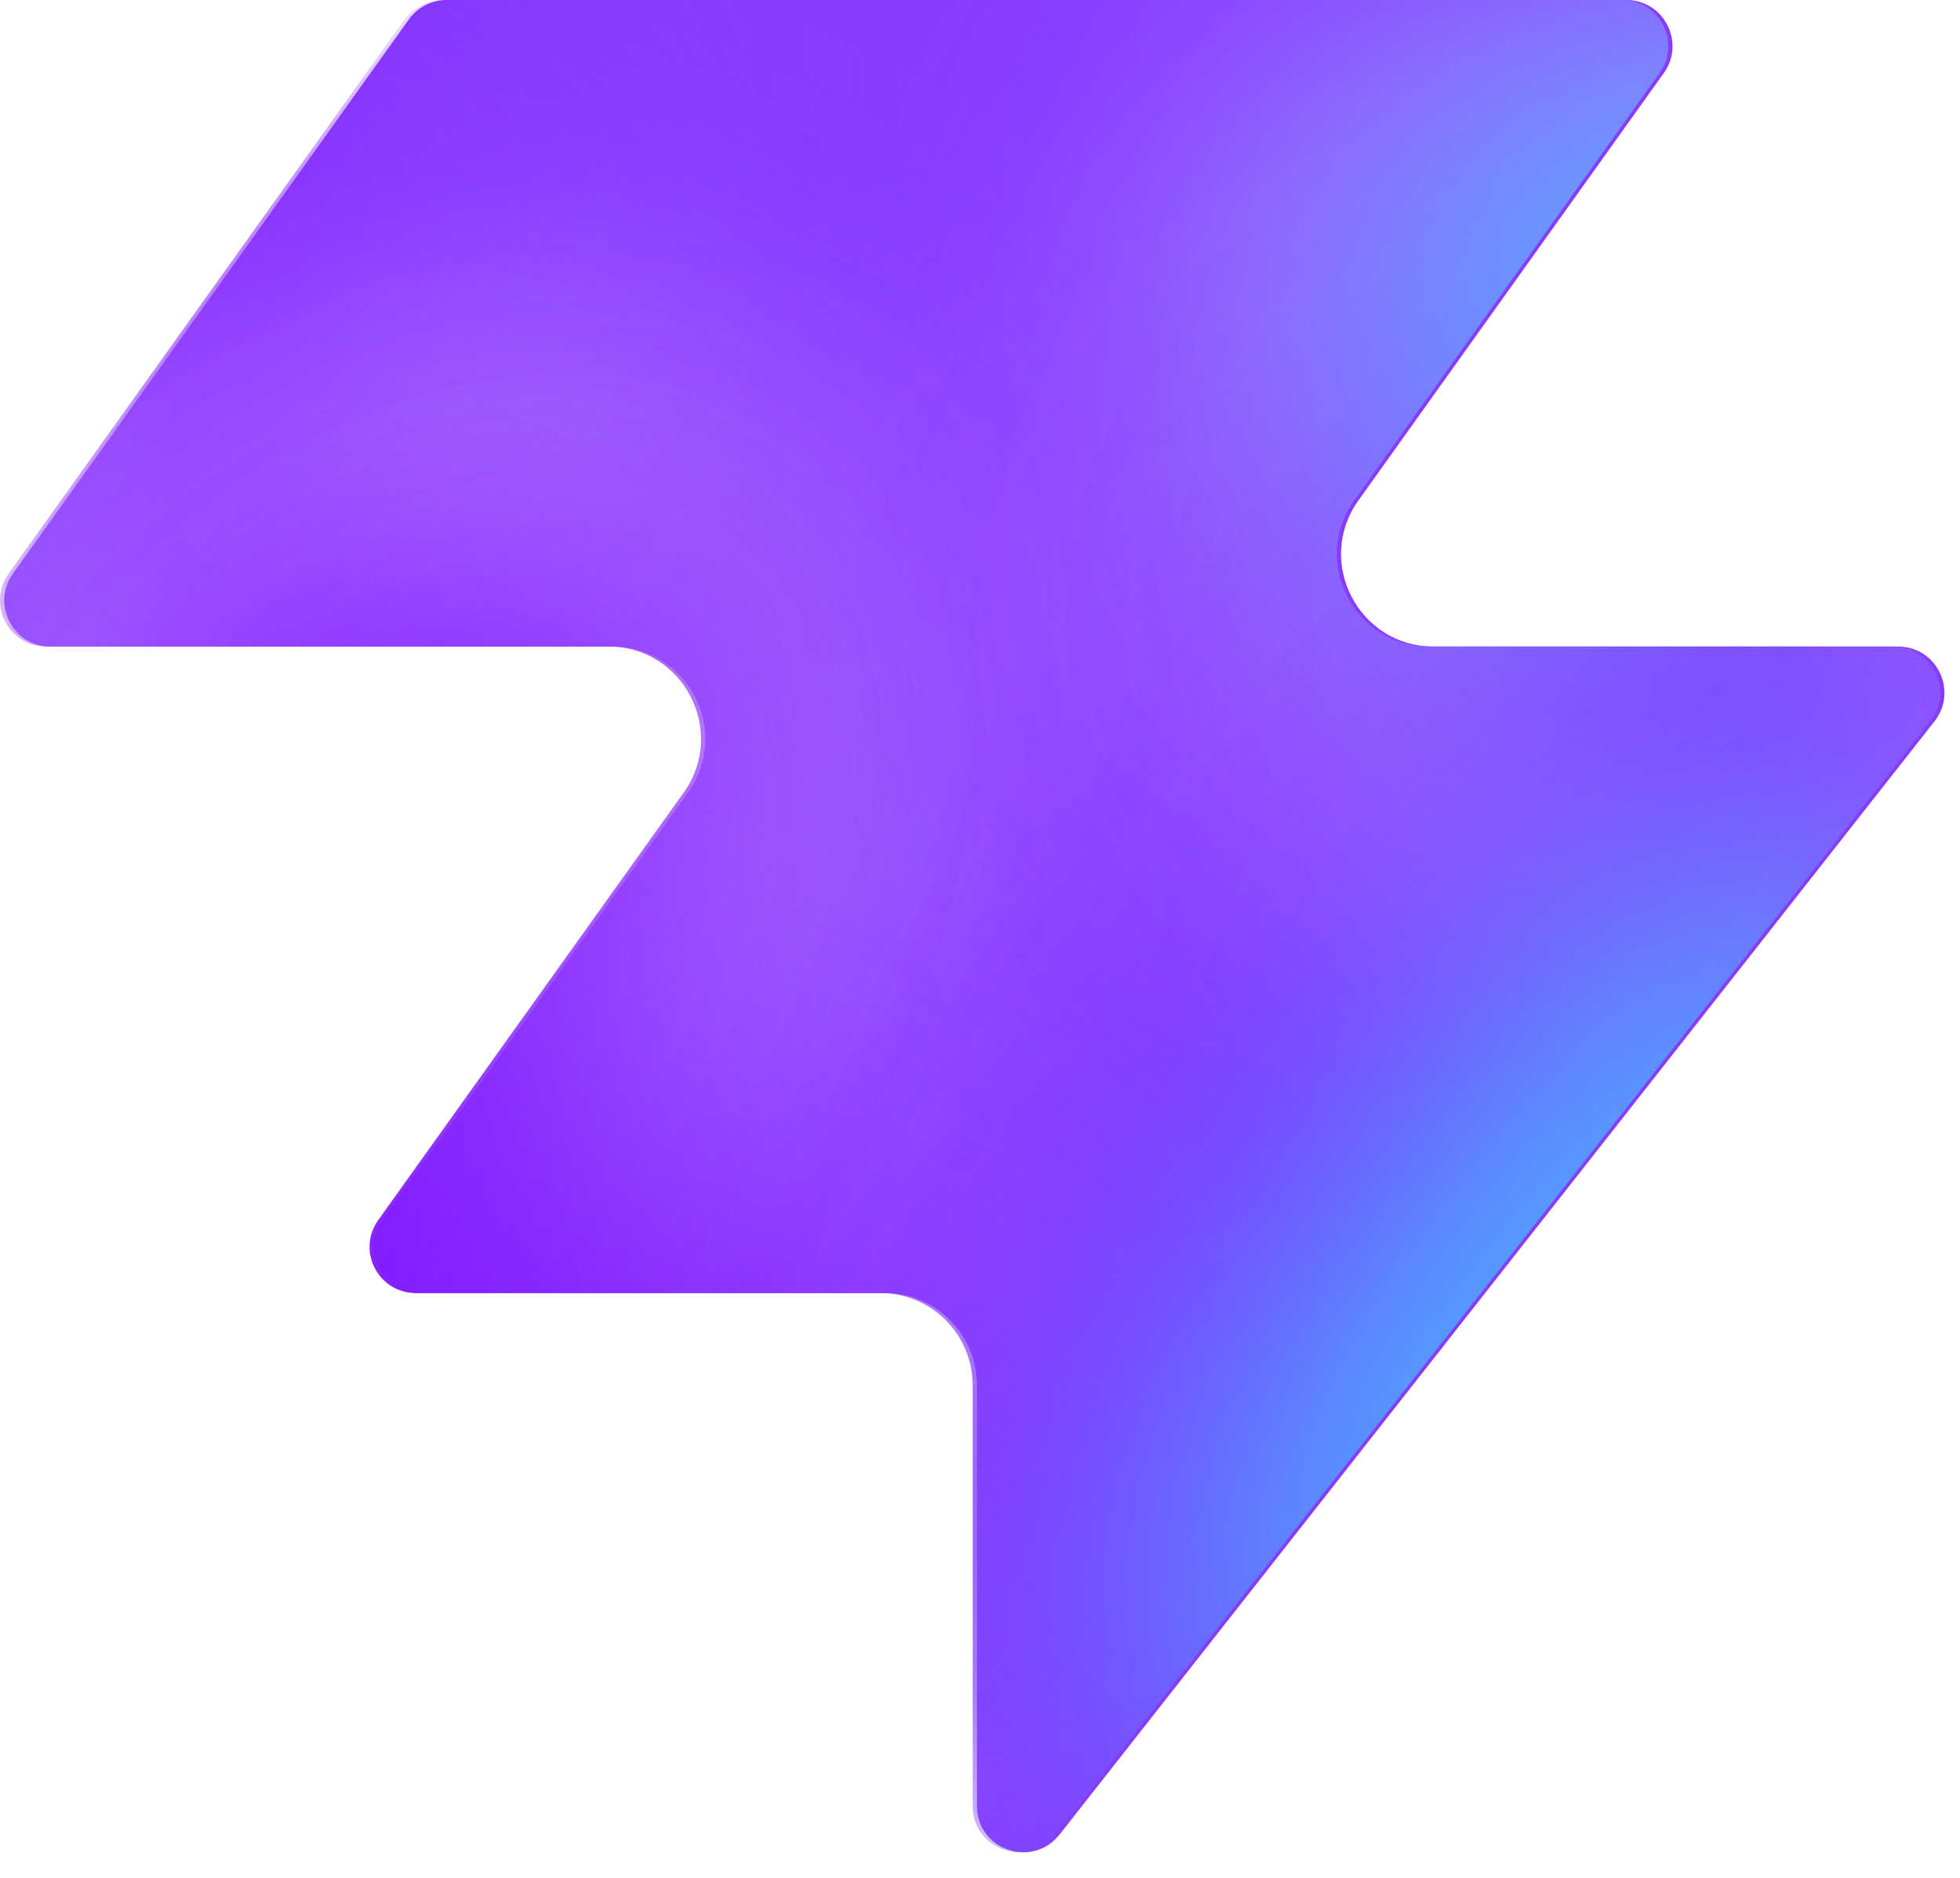
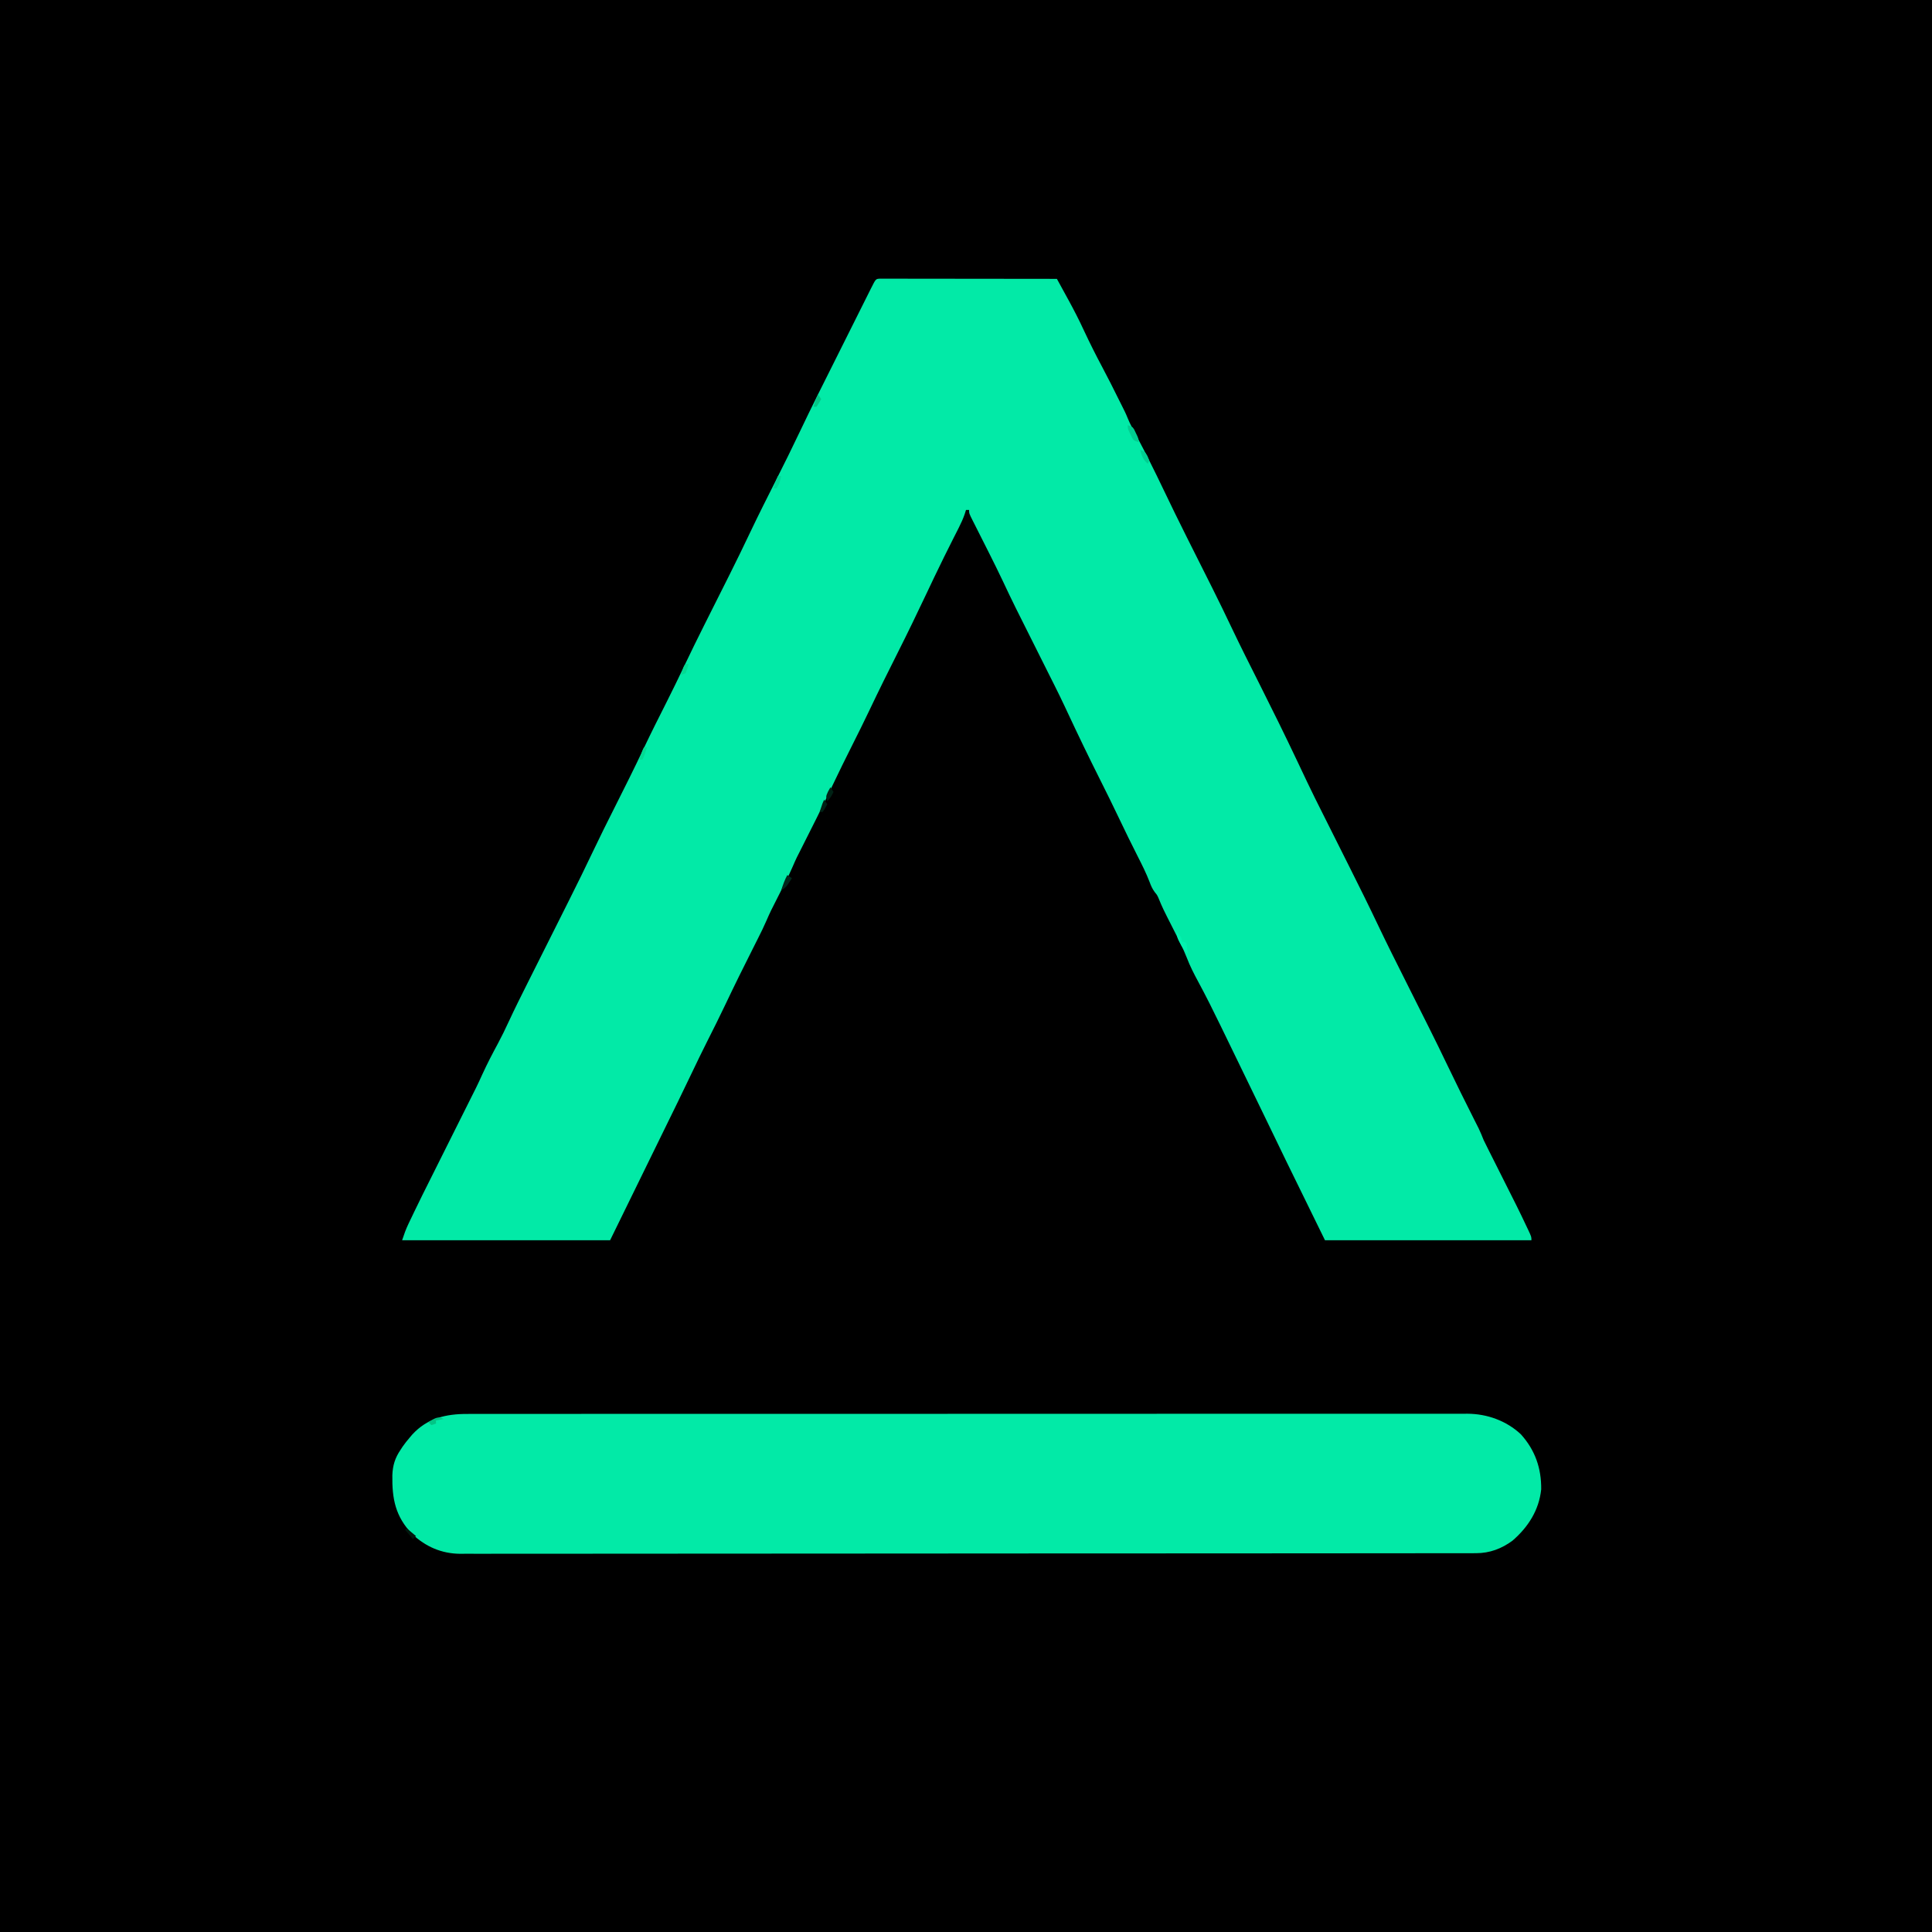
- <svg xmlns="http://www.w3.org/2000/svg" width="48" height="46" fill="none" viewBox="0 0 48 46">
-   <path fill="#863bff" d="M25.946 44.938c-.664.845-2.021.375-2.021-.698V33.937a2.26 2.26 0 0 0-2.262-2.262H10.287c-.92 0-1.456-1.04-.92-1.788l7.48-10.471c1.07-1.497 0-3.578-1.842-3.578H1.237c-.92 0-1.456-1.04-.92-1.788L10.013.474c.214-.297.556-.474.92-.474h28.894c.92 0 1.456 1.04.92 1.788l-7.48 10.471c-1.07 1.498 0 3.579 1.842 3.579h11.377c.943 0 1.473 1.088.89 1.83L25.947 44.94z" style="fill:#863bff;fill:color(display-p3 .525 .23 1);fill-opacity:1" />
-   <mask id="a" width="48" height="46" x="0" y="0" maskUnits="userSpaceOnUse" style="mask-type:alpha">
-     <path fill="#000" d="M25.842 44.938c-.664.844-2.021.375-2.021-.698V33.937a2.26 2.26 0 0 0-2.262-2.262H10.183c-.92 0-1.456-1.04-.92-1.788l7.48-10.471c1.07-1.498 0-3.579-1.842-3.579H1.133c-.92 0-1.456-1.04-.92-1.787L9.91.473c.214-.297.556-.474.92-.474h28.894c.92 0 1.456 1.04.92 1.788l-7.48 10.471c-1.07 1.498 0 3.578 1.842 3.578h11.377c.943 0 1.473 1.088.89 1.832L25.843 44.94z" style="fill:#000;fill-opacity:1" />
-   </mask>
-   <g mask="url(#a)">
-     <g filter="url(#b)">
-       <ellipse cx="5.508" cy="14.704" fill="#ede6ff" rx="5.508" ry="14.704" style="fill:#ede6ff;fill:color(display-p3 .927 .903 1);fill-opacity:1" transform="matrix(.00324 1 1 -.00324 -4.47 31.516)" />
-     </g>
-     <g filter="url(#c)">
-       <ellipse cx="10.399" cy="29.851" fill="#ede6ff" rx="10.399" ry="29.851" style="fill:#ede6ff;fill:color(display-p3 .927 .903 1);fill-opacity:1" transform="matrix(.00324 1 1 -.00324 -39.328 7.883)" />
-     </g>
-     <g filter="url(#d)">
-       <ellipse cx="5.508" cy="30.487" fill="#7e14ff" rx="5.508" ry="30.487" style="fill:#7e14ff;fill:color(display-p3 .492 .077 1);fill-opacity:1" transform="rotate(89.814 -25.913 -14.639)scale(1 -1)" />
-     </g>
-     <g filter="url(#e)">
-       <ellipse cx="5.508" cy="30.599" fill="#7e14ff" rx="5.508" ry="30.599" style="fill:#7e14ff;fill:color(display-p3 .492 .077 1);fill-opacity:1" transform="rotate(89.814 -32.644 -3.334)scale(1 -1)" />
-     </g>
-     <g filter="url(#f)">
-       <ellipse cx="5.508" cy="30.599" fill="#7e14ff" rx="5.508" ry="30.599" style="fill:#7e14ff;fill:color(display-p3 .492 .077 1);fill-opacity:1" transform="matrix(.00324 1 1 -.00324 -34.34 30.47)" />
-     </g>
-     <g filter="url(#g)">
-       <ellipse cx="14.072" cy="22.078" fill="#ede6ff" rx="14.072" ry="22.078" style="fill:#ede6ff;fill:color(display-p3 .927 .903 1);fill-opacity:1" transform="rotate(93.35 24.506 48.493)scale(-1 1)" />
-     </g>
-     <g filter="url(#h)">
-       <ellipse cx="3.47" cy="21.501" fill="#7e14ff" rx="3.47" ry="21.501" style="fill:#7e14ff;fill:color(display-p3 .492 .077 1);fill-opacity:1" transform="rotate(89.009 28.708 47.59)scale(-1 1)" />
-     </g>
-     <g filter="url(#i)">
-       <ellipse cx="3.47" cy="21.501" fill="#7e14ff" rx="3.47" ry="21.501" style="fill:#7e14ff;fill:color(display-p3 .492 .077 1);fill-opacity:1" transform="rotate(89.009 28.708 47.59)scale(-1 1)" />
-     </g>
-     <g filter="url(#j)">
-       <ellipse cx=".387" cy="8.972" fill="#7e14ff" rx="4.407" ry="29.108" style="fill:#7e14ff;fill:color(display-p3 .492 .077 1);fill-opacity:1" transform="rotate(39.51 .387 8.972)" />
-     </g>
-     <g filter="url(#k)">
-       <ellipse cx="47.523" cy="-6.092" fill="#7e14ff" rx="4.407" ry="29.108" style="fill:#7e14ff;fill:color(display-p3 .492 .077 1);fill-opacity:1" transform="rotate(37.892 47.523 -6.092)" />
-     </g>
-     <g filter="url(#l)">
-       <ellipse cx="41.412" cy="6.333" fill="#47bfff" rx="5.971" ry="9.665" style="fill:#47bfff;fill:color(display-p3 .28 .748 1);fill-opacity:1" transform="rotate(37.892 41.412 6.333)" />
-     </g>
-     <g filter="url(#m)">
-       <ellipse cx="-1.879" cy="38.332" fill="#7e14ff" rx="4.407" ry="29.108" style="fill:#7e14ff;fill:color(display-p3 .492 .077 1);fill-opacity:1" transform="rotate(37.892 -1.88 38.332)" />
-     </g>
-     <g filter="url(#n)">
-       <ellipse cx="-1.879" cy="38.332" fill="#7e14ff" rx="4.407" ry="29.108" style="fill:#7e14ff;fill:color(display-p3 .492 .077 1);fill-opacity:1" transform="rotate(37.892 -1.88 38.332)" />
-     </g>
-     <g filter="url(#o)">
-       <ellipse cx="35.651" cy="29.907" fill="#7e14ff" rx="4.407" ry="29.108" style="fill:#7e14ff;fill:color(display-p3 .492 .077 1);fill-opacity:1" transform="rotate(37.892 35.651 29.907)" />
-     </g>
-     <g filter="url(#p)">
-       <ellipse cx="38.418" cy="32.4" fill="#47bfff" rx="5.971" ry="15.297" style="fill:#47bfff;fill:color(display-p3 .28 .748 1);fill-opacity:1" transform="rotate(37.892 38.418 32.4)" />
-     </g>
-   </g>
-   <defs>
-     <filter id="b" width="60.045" height="41.654" x="-19.77" y="16.149" color-interpolation-filters="sRGB" filterUnits="userSpaceOnUse">
-       <feFlood flood-opacity="0" result="BackgroundImageFix" />
-       <feBlend in="SourceGraphic" in2="BackgroundImageFix" result="shape" />
-       <feGaussianBlur result="effect1_foregroundBlur_2002_17158" stdDeviation="7.659" />
-     </filter>
-     <filter id="c" width="90.34" height="51.437" x="-54.613" y="-7.533" color-interpolation-filters="sRGB" filterUnits="userSpaceOnUse">
-       <feFlood flood-opacity="0" result="BackgroundImageFix" />
-       <feBlend in="SourceGraphic" in2="BackgroundImageFix" result="shape" />
-       <feGaussianBlur result="effect1_foregroundBlur_2002_17158" stdDeviation="7.659" />
-     </filter>
-     <filter id="d" width="79.355" height="29.4" x="-49.64" y="2.03" color-interpolation-filters="sRGB" filterUnits="userSpaceOnUse">
-       <feFlood flood-opacity="0" result="BackgroundImageFix" />
-       <feBlend in="SourceGraphic" in2="BackgroundImageFix" result="shape" />
-       <feGaussianBlur result="effect1_foregroundBlur_2002_17158" stdDeviation="4.596" />
-     </filter>
-     <filter id="e" width="79.579" height="29.4" x="-45.045" y="20.029" color-interpolation-filters="sRGB" filterUnits="userSpaceOnUse">
-       <feFlood flood-opacity="0" result="BackgroundImageFix" />
-       <feBlend in="SourceGraphic" in2="BackgroundImageFix" result="shape" />
-       <feGaussianBlur result="effect1_foregroundBlur_2002_17158" stdDeviation="4.596" />
-     </filter>
-     <filter id="f" width="79.579" height="29.4" x="-43.513" y="21.178" color-interpolation-filters="sRGB" filterUnits="userSpaceOnUse">
-       <feFlood flood-opacity="0" result="BackgroundImageFix" />
-       <feBlend in="SourceGraphic" in2="BackgroundImageFix" result="shape" />
-       <feGaussianBlur result="effect1_foregroundBlur_2002_17158" stdDeviation="4.596" />
-     </filter>
-     <filter id="g" width="74.749" height="58.852" x="15.756" y="-17.901" color-interpolation-filters="sRGB" filterUnits="userSpaceOnUse">
-       <feFlood flood-opacity="0" result="BackgroundImageFix" />
-       <feBlend in="SourceGraphic" in2="BackgroundImageFix" result="shape" />
-       <feGaussianBlur result="effect1_foregroundBlur_2002_17158" stdDeviation="7.659" />
-     </filter>
-     <filter id="h" width="61.377" height="25.362" x="23.548" y="2.284" color-interpolation-filters="sRGB" filterUnits="userSpaceOnUse">
-       <feFlood flood-opacity="0" result="BackgroundImageFix" />
-       <feBlend in="SourceGraphic" in2="BackgroundImageFix" result="shape" />
-       <feGaussianBlur result="effect1_foregroundBlur_2002_17158" stdDeviation="4.596" />
-     </filter>
-     <filter id="i" width="61.377" height="25.362" x="23.548" y="2.284" color-interpolation-filters="sRGB" filterUnits="userSpaceOnUse">
-       <feFlood flood-opacity="0" result="BackgroundImageFix" />
-       <feBlend in="SourceGraphic" in2="BackgroundImageFix" result="shape" />
-       <feGaussianBlur result="effect1_foregroundBlur_2002_17158" stdDeviation="4.596" />
-     </filter>
-     <filter id="j" width="56.045" height="63.649" x="-27.636" y="-22.853" color-interpolation-filters="sRGB" filterUnits="userSpaceOnUse">
-       <feFlood flood-opacity="0" result="BackgroundImageFix" />
-       <feBlend in="SourceGraphic" in2="BackgroundImageFix" result="shape" />
-       <feGaussianBlur result="effect1_foregroundBlur_2002_17158" stdDeviation="4.596" />
-     </filter>
-     <filter id="k" width="54.814" height="64.646" x="20.116" y="-38.415" color-interpolation-filters="sRGB" filterUnits="userSpaceOnUse">
-       <feFlood flood-opacity="0" result="BackgroundImageFix" />
-       <feBlend in="SourceGraphic" in2="BackgroundImageFix" result="shape" />
-       <feGaussianBlur result="effect1_foregroundBlur_2002_17158" stdDeviation="4.596" />
-     </filter>
-     <filter id="l" width="33.541" height="35.313" x="24.641" y="-11.323" color-interpolation-filters="sRGB" filterUnits="userSpaceOnUse">
-       <feFlood flood-opacity="0" result="BackgroundImageFix" />
-       <feBlend in="SourceGraphic" in2="BackgroundImageFix" result="shape" />
-       <feGaussianBlur result="effect1_foregroundBlur_2002_17158" stdDeviation="4.596" />
-     </filter>
-     <filter id="m" width="54.814" height="64.646" x="-29.286" y="6.009" color-interpolation-filters="sRGB" filterUnits="userSpaceOnUse">
-       <feFlood flood-opacity="0" result="BackgroundImageFix" />
-       <feBlend in="SourceGraphic" in2="BackgroundImageFix" result="shape" />
-       <feGaussianBlur result="effect1_foregroundBlur_2002_17158" stdDeviation="4.596" />
-     </filter>
-     <filter id="n" width="54.814" height="64.646" x="-29.286" y="6.009" color-interpolation-filters="sRGB" filterUnits="userSpaceOnUse">
-       <feFlood flood-opacity="0" result="BackgroundImageFix" />
-       <feBlend in="SourceGraphic" in2="BackgroundImageFix" result="shape" />
-       <feGaussianBlur result="effect1_foregroundBlur_2002_17158" stdDeviation="4.596" />
-     </filter>
-     <filter id="o" width="54.814" height="64.646" x="8.244" y="-2.416" color-interpolation-filters="sRGB" filterUnits="userSpaceOnUse">
-       <feFlood flood-opacity="0" result="BackgroundImageFix" />
-       <feBlend in="SourceGraphic" in2="BackgroundImageFix" result="shape" />
-       <feGaussianBlur result="effect1_foregroundBlur_2002_17158" stdDeviation="4.596" />
-     </filter>
-     <filter id="p" width="39.409" height="43.623" x="18.713" y="10.588" color-interpolation-filters="sRGB" filterUnits="userSpaceOnUse">
-       <feFlood flood-opacity="0" result="BackgroundImageFix" />
-       <feBlend in="SourceGraphic" in2="BackgroundImageFix" result="shape" />
-       <feGaussianBlur result="effect1_foregroundBlur_2002_17158" stdDeviation="4.596" />
-     </filter>
-   </defs>
+ <svg xmlns="http://www.w3.org/2000/svg" version="1.1" width="1254" height="1254">
+   <path d="M0 0 C413.82 0 827.64 0 1254 0 C1254 413.82 1254 827.64 1254 1254 C840.18 1254 426.36 1254 0 1254 C0 840.18 0 426.36 0 0 Z " fill="#000000" transform="translate(0,0)" />
+   <path d="M0 0 C0.862 0.001 1.724 0.002 2.612 0.003 C4.09 0.001 4.09 0.001 5.599 -0.001 C6.69 0.002 7.78 0.006 8.903 0.01 C10.045 0.009 11.186 0.009 12.362 0.009 C16.155 0.01 19.948 0.018 23.741 0.025 C26.363 0.027 28.985 0.029 31.606 0.03 C37.815 0.033 44.023 0.041 50.232 0.051 C57.298 0.062 64.364 0.068 71.431 0.073 C85.97 0.083 100.51 0.101 115.05 0.123 C116.985 3.653 118.917 7.184 120.848 10.716 C121.393 11.711 121.939 12.706 122.501 13.73 C126.111 20.337 129.532 26.968 132.675 33.811 C136.414 41.783 140.336 49.619 144.478 57.389 C148.158 64.294 151.676 71.273 155.139 78.289 C155.784 79.589 156.437 80.886 157.094 82.18 C158.498 84.952 159.875 87.678 161.011 90.572 C162.613 94.507 164.673 98.192 166.675 101.936 C172.67 113.248 178.407 124.656 183.912 136.215 C188.971 146.823 194.132 157.374 199.397 167.881 C199.711 168.507 200.025 169.134 200.349 169.779 C202.6 174.27 204.856 178.759 207.112 183.248 C209.689 188.374 212.264 193.501 214.835 198.631 C215.148 199.256 215.462 199.882 215.785 200.526 C220.277 209.495 224.656 218.513 228.955 227.576 C234.636 239.516 240.609 251.311 246.55 263.123 C254.892 279.709 263.107 296.341 271.05 313.123 C271.971 315.066 272.893 317.01 273.815 318.953 C275.021 321.494 276.226 324.036 277.428 326.579 C280.76 333.618 284.256 340.575 287.75 347.534 C291.868 355.737 295.979 363.942 300.088 372.148 C301.623 375.213 303.159 378.277 304.696 381.341 C311.226 394.353 317.693 407.388 323.937 420.539 C329.535 432.297 335.396 443.923 341.237 455.561 C342.372 457.825 343.507 460.09 344.642 462.355 C348.557 470.171 352.473 477.986 356.397 485.796 C360.573 494.116 364.653 502.478 368.675 510.873 C374.198 522.377 379.851 533.811 385.607 545.2 C386.16 546.299 386.714 547.397 387.284 548.529 C387.771 549.492 388.258 550.454 388.76 551.445 C389.976 553.97 391.026 556.515 392.05 559.123 C393.092 561.279 394.158 563.423 395.237 565.561 C395.95 566.977 396.662 568.394 397.374 569.811 C397.786 570.628 398.197 571.445 398.621 572.287 C414.698 604.209 414.698 604.209 419.987 615.373 C420.311 616.051 420.634 616.729 420.968 617.427 C423.05 621.876 423.05 621.876 423.05 624.123 C378.83 624.123 334.61 624.123 289.05 624.123 C261.78 568.492 261.78 568.492 251.738 547.625 C246.696 537.167 241.613 526.728 236.534 516.288 C234.067 511.218 231.605 506.146 229.144 501.073 C227.362 497.401 225.578 493.73 223.793 490.059 C222.937 488.299 222.082 486.537 221.229 484.776 C216.556 475.135 211.788 465.571 206.688 456.149 C203.946 451.084 201.397 446.093 199.347 440.709 C196.8 434.298 193.679 428.202 190.55 422.061 C183.664 408.5 183.664 408.5 180.989 402.028 C180.082 400.036 180.082 400.036 178.553 398.161 C176.963 396.006 176.129 394.08 175.21 391.572 C172.994 385.831 170.284 380.412 167.487 374.936 C163.454 366.958 159.501 358.952 155.675 350.873 C151.576 342.233 147.345 333.666 143.05 325.123 C135.804 310.701 128.8 296.171 121.97 281.548 C121.605 280.768 121.239 279.989 120.862 279.186 C120.582 278.588 120.302 277.99 120.013 277.375 C117.897 272.875 115.721 268.409 113.487 263.967 C113.148 263.291 112.81 262.615 112.461 261.919 C111.325 259.653 110.187 257.388 109.05 255.123 C86.586 210.359 86.586 210.359 80.133 196.644 C77.304 190.661 74.368 184.736 71.397 178.822 C70.984 178 70.571 177.177 70.146 176.33 C68.066 172.192 65.981 168.057 63.889 163.926 C63.126 162.412 62.363 160.898 61.601 159.385 C61.242 158.681 60.883 157.977 60.513 157.251 C58.05 152.349 58.05 152.349 58.05 150.123 C57.39 150.123 56.73 150.123 56.05 150.123 C55.774 151 55.499 151.878 55.215 152.781 C54.135 155.879 52.884 158.668 51.397 161.588 C50.874 162.623 50.35 163.659 49.811 164.726 C48.97 166.377 48.97 166.377 48.112 168.061 C43.778 176.647 39.498 185.252 35.362 193.936 C34.694 195.339 34.694 195.339 34.012 196.771 C32.689 199.554 31.369 202.338 30.05 205.123 C24.175 217.523 18.23 229.873 12.05 242.123 C5.685 254.756 -0.601 267.415 -6.664 280.196 C-10.328 287.888 -14.123 295.511 -17.95 303.123 C-22.204 311.583 -26.394 320.066 -30.45 328.623 C-37.189 342.837 -44.255 356.892 -51.369 370.921 C-51.801 371.776 -52.232 372.63 -52.677 373.51 C-53.046 374.238 -53.416 374.966 -53.796 375.716 C-54.71 377.621 -55.561 379.557 -56.389 381.501 C-57.882 384.965 -59.499 388.319 -61.2 391.686 C-61.649 392.578 -61.649 392.578 -62.108 393.489 C-63.371 395.999 -64.639 398.508 -65.907 401.017 C-66.84 402.864 -67.77 404.712 -68.7 406.561 C-69.528 408.198 -69.528 408.198 -70.372 409.869 C-71.44 412.07 -72.452 414.299 -73.413 416.549 C-75.071 420.403 -76.9 424.131 -78.794 427.873 C-79.548 429.372 -80.301 430.871 -81.055 432.37 C-81.446 433.146 -81.837 433.921 -82.24 434.721 C-88.295 446.739 -94.282 458.779 -100.038 470.943 C-103.878 479.034 -107.877 487.041 -111.922 495.03 C-115.413 501.953 -118.782 508.929 -122.118 515.928 C-127.911 528.079 -133.825 540.168 -139.763 552.248 C-151.523 576.191 -163.234 600.158 -174.95 624.123 C-219.5 624.123 -264.05 624.123 -309.95 624.123 C-308.684 620.326 -307.545 617.047 -305.849 613.506 C-305.236 612.222 -305.236 612.222 -304.61 610.912 C-303.974 609.593 -303.974 609.593 -303.325 608.248 C-302.724 606.987 -302.724 606.987 -302.11 605.701 C-298.553 598.278 -294.864 590.922 -291.174 583.565 C-288.811 578.849 -286.453 574.13 -284.095 569.412 C-283.05 567.322 -282.005 565.232 -280.96 563.143 C-280.435 562.092 -279.909 561.04 -279.368 559.958 C-275.776 552.775 -272.185 545.593 -268.594 538.411 C-267.937 537.097 -267.937 537.097 -267.267 535.756 C-266.365 533.953 -265.462 532.15 -264.558 530.348 C-263.892 529.02 -263.892 529.02 -263.213 527.665 C-262.818 526.877 -262.423 526.089 -262.015 525.277 C-260.532 522.276 -259.146 519.234 -257.763 516.186 C-254.676 509.469 -251.285 502.935 -247.766 496.436 C-245.318 491.874 -243.067 487.254 -240.906 482.549 C-236.911 473.926 -232.663 465.434 -228.398 456.943 C-226.989 454.139 -225.583 451.333 -224.178 448.527 C-220.686 441.557 -217.19 434.589 -213.694 427.621 C-210.262 420.779 -206.831 413.936 -203.403 407.092 C-202.694 405.676 -202.694 405.676 -201.971 404.231 C-196.38 393.061 -190.843 381.875 -185.501 370.583 C-181.258 361.618 -176.808 352.759 -172.348 343.9 C-165.759 330.808 -159.191 317.713 -152.939 304.455 C-148.259 294.575 -143.326 284.82 -138.4 275.06 C-134.456 267.229 -130.618 259.356 -126.857 251.436 C-122.572 242.426 -118.17 233.479 -113.7 224.561 C-113.386 223.933 -113.071 223.305 -112.747 222.659 C-110.159 217.496 -107.565 212.336 -104.971 207.175 C-102.712 202.68 -100.454 198.184 -98.2 193.686 C-97.886 193.058 -97.572 192.431 -97.248 191.785 C-92.699 182.701 -88.261 173.569 -83.905 164.391 C-78.451 152.92 -72.715 141.592 -67.003 130.248 C-61.944 120.196 -56.928 110.131 -52.114 99.959 C-43.947 82.742 -35.334 65.739 -26.804 48.7 C-24.294 43.685 -21.787 38.669 -19.282 33.653 C-17.343 29.771 -15.402 25.89 -13.461 22.01 C-12.534 20.158 -11.608 18.305 -10.683 16.453 C-9.403 13.889 -8.12 11.328 -6.837 8.766 C-6.455 8.002 -6.074 7.237 -5.681 6.45 C-2.523 0.159 -2.523 0.159 0 0 Z " fill="#02EAA7" transform="translate(570.9503,180.877)" />
+   <path d="M0 0 C1.136 -0.003 2.272 -0.006 3.442 -0.01 C7.257 -0.018 11.073 -0.012 14.888 -0.006 C17.647 -0.008 20.407 -0.013 23.166 -0.018 C29.17 -0.027 35.174 -0.028 41.179 -0.024 C50.107 -0.019 59.036 -0.025 67.965 -0.033 C84.839 -0.049 101.713 -0.05 118.587 -0.048 C131.616 -0.046 144.646 -0.048 157.675 -0.052 C159.546 -0.053 161.418 -0.053 163.289 -0.054 C166.109 -0.055 168.929 -0.056 171.749 -0.057 C197.971 -0.065 224.193 -0.069 250.415 -0.065 C251.403 -0.065 252.392 -0.065 253.411 -0.065 C258.422 -0.064 263.433 -0.063 268.444 -0.062 C269.439 -0.062 270.434 -0.062 271.459 -0.062 C273.472 -0.061 275.484 -0.061 277.497 -0.061 C308.816 -0.055 340.134 -0.063 371.453 -0.082 C406.634 -0.102 441.816 -0.113 476.997 -0.109 C480.747 -0.109 484.498 -0.108 488.249 -0.108 C489.172 -0.108 490.095 -0.108 491.047 -0.108 C504.994 -0.107 518.94 -0.113 532.887 -0.124 C548.746 -0.136 564.605 -0.137 580.464 -0.125 C589.34 -0.118 598.217 -0.12 607.093 -0.134 C613.022 -0.142 618.951 -0.139 624.88 -0.128 C628.258 -0.121 631.636 -0.121 635.014 -0.132 C638.656 -0.142 642.298 -0.133 645.939 -0.12 C646.984 -0.128 648.029 -0.135 649.105 -0.142 C661.897 -0.048 674.255 4.385 683.713 13.172 C692.98 23.421 697.075 35.214 696.939 48.899 C695.549 62.472 688.422 73.512 678.322 82.239 C671.234 87.478 663.486 90.375 654.672 90.383 C653.699 90.387 652.726 90.39 651.723 90.393 C650.66 90.392 649.596 90.39 648.501 90.389 C647.362 90.391 646.223 90.393 645.05 90.396 C641.879 90.401 638.709 90.402 635.538 90.402 C632.093 90.402 628.647 90.408 625.201 90.413 C618.363 90.422 611.524 90.426 604.686 90.428 C596.496 90.431 588.307 90.44 580.117 90.449 C560.323 90.47 540.529 90.48 520.734 90.489 C511.371 90.493 502.009 90.498 492.646 90.504 C460.601 90.521 428.555 90.536 396.51 90.544 C394.498 90.544 392.486 90.545 390.474 90.545 C389.477 90.546 388.479 90.546 387.451 90.546 C382.396 90.547 377.341 90.548 372.286 90.55 C371.283 90.55 370.28 90.55 369.246 90.55 C336.715 90.558 304.183 90.582 271.652 90.614 C237.263 90.648 202.875 90.668 168.486 90.671 C164.712 90.672 160.937 90.672 157.163 90.673 C156.234 90.673 155.304 90.673 154.347 90.673 C139.385 90.676 124.424 90.691 109.463 90.712 C94.426 90.732 79.39 90.738 64.354 90.728 C55.42 90.723 46.487 90.729 37.553 90.751 C31.584 90.764 25.615 90.763 19.647 90.75 C16.246 90.743 12.847 90.745 9.446 90.76 C5.779 90.775 2.113 90.765 -1.554 90.749 C-3.129 90.765 -3.129 90.765 -4.734 90.78 C-16.789 90.668 -27.003 86.226 -35.787 78.032 C-46.815 66.55 -48.971 55.072 -48.748 39.747 C-48.49 33.36 -47.012 28.551 -43.404 23.254 C-42.935 22.535 -42.466 21.816 -41.983 21.075 C-40.549 19.032 -39.033 17.144 -37.404 15.254 C-36.893 14.649 -36.381 14.043 -35.854 13.419 C-26.079 2.734 -13.904 -0.058 0 0 Z " fill="#02EAA7" transform="translate(303.4045,917.7455)" />
+   <path d="M0 0 C3 1 3 1 4.168 2.777 C4.504 3.49 4.841 4.203 5.188 4.938 C5.704 6.003 5.704 6.003 6.23 7.09 C7 9 7 9 7 11 C4 10 4 10 2.832 8.223 C2.496 7.51 2.159 6.797 1.812 6.062 C1.468 5.352 1.124 4.642 0.77 3.91 C0 2 0 2 0 0 Z " fill="#01CD90" transform="translate(732,276)" />
+   <path d="M0 0 C3 3.75 3 3.75 3 6 C3.99 6.33 4.98 6.66 6 7 C6.33 9.31 6.66 11.62 7 14 C4.667 11.861 3.213 9.833 1.812 7 C1.468 6.319 1.124 5.639 0.77 4.938 C0 3 0 3 0 0 Z " fill="#03F2AF" transform="translate(764,605)" />
+   <path d="M0 0 C0.99 0.66 1.98 1.32 3 2 C-0.625 7.75 -0.625 7.75 -4 10 C-2.891 6.513 -1.737 3.225 0 0 Z " fill="#01281B" transform="translate(511,568)" />
+   <path d="M0 0 C3 1 3 1 4.75 3.938 C5.162 4.948 5.575 5.959 6 7 C5.67 7.66 5.34 8.32 5 9 C1.908 6.47 1.091 3.775 0 0 Z " fill="#01CE91" transform="translate(740,292)" />
+   <path d="M0 0 C0.66 0 1.32 0 2 0 C1.453 3.375 0.945 5.082 -1 8 C-1.66 8 -2.32 8 -3 8 C-1.125 2.25 -1.125 2.25 0 0 Z " fill="#02D798" transform="translate(505,309)" />
+   <path d="M0 0 C1.98 1.65 3.96 3.3 6 5 C5.34 5.66 4.68 6.32 4 7 C2.35 5.02 0.7 3.04 -1 1 C-0.67 0.67 -0.34 0.34 0 0 Z " fill="#00180E" transform="translate(264,992)" />
+   <path d="M0 0 C0.536 0.227 1.073 0.454 1.625 0.688 C-0.025 1.018 -1.675 1.347 -3.375 1.688 C-3.375 2.348 -3.375 3.007 -3.375 3.688 C-4.365 4.018 -5.355 4.348 -6.375 4.688 C-7.035 4.027 -7.695 3.368 -8.375 2.688 C-2.96 -0.389 -2.96 -0.389 0 0 Z " fill="#03C485" transform="translate(286.375,920.3125)" />
+   <path d="M0 0 C0.66 0.99 1.32 1.98 2 3 C0.625 5.5 0.625 5.5 -1 8 C-1.66 8 -2.32 8 -3 8 C-1.125 2.25 -1.125 2.25 0 0 Z " fill="#002316" transform="translate(535,519)" />
+   <path d="M0 0 C0.66 0.99 1.32 1.98 2 3 C0.848 5.468 -0.048 7.048 -2 9 C-3 6 -3 6 -1.562 2.812 C-1.047 1.884 -0.531 0.956 0 0 Z " fill="#002215" transform="translate(539,511)" />
+   <path d="M0 0 C0.66 0 1.32 0 2 0 C0.125 5.75 0.125 5.75 -1 8 C-1.66 8 -2.32 8 -3 8 C-1.125 2.25 -1.125 2.25 0 0 Z " fill="#02DB93" transform="translate(418,485)" />
+   <path d="M0 0 C0.66 0 1.32 0 2 0 C1.188 2.938 1.188 2.938 0 6 C-0.99 6.33 -1.98 6.66 -3 7 C-1.125 1.125 -1.125 1.125 0 0 Z " fill="#03DA92" transform="translate(445,431)" />
+   <path d="M0 0 C0.66 0.99 1.32 1.98 2 3 C0.625 5.5 0.625 5.5 -1 8 C-1.66 8 -2.32 8 -3 8 C-1.125 2.25 -1.125 2.25 0 0 Z " fill="#03C787" transform="translate(531,256)" />
</svg>
